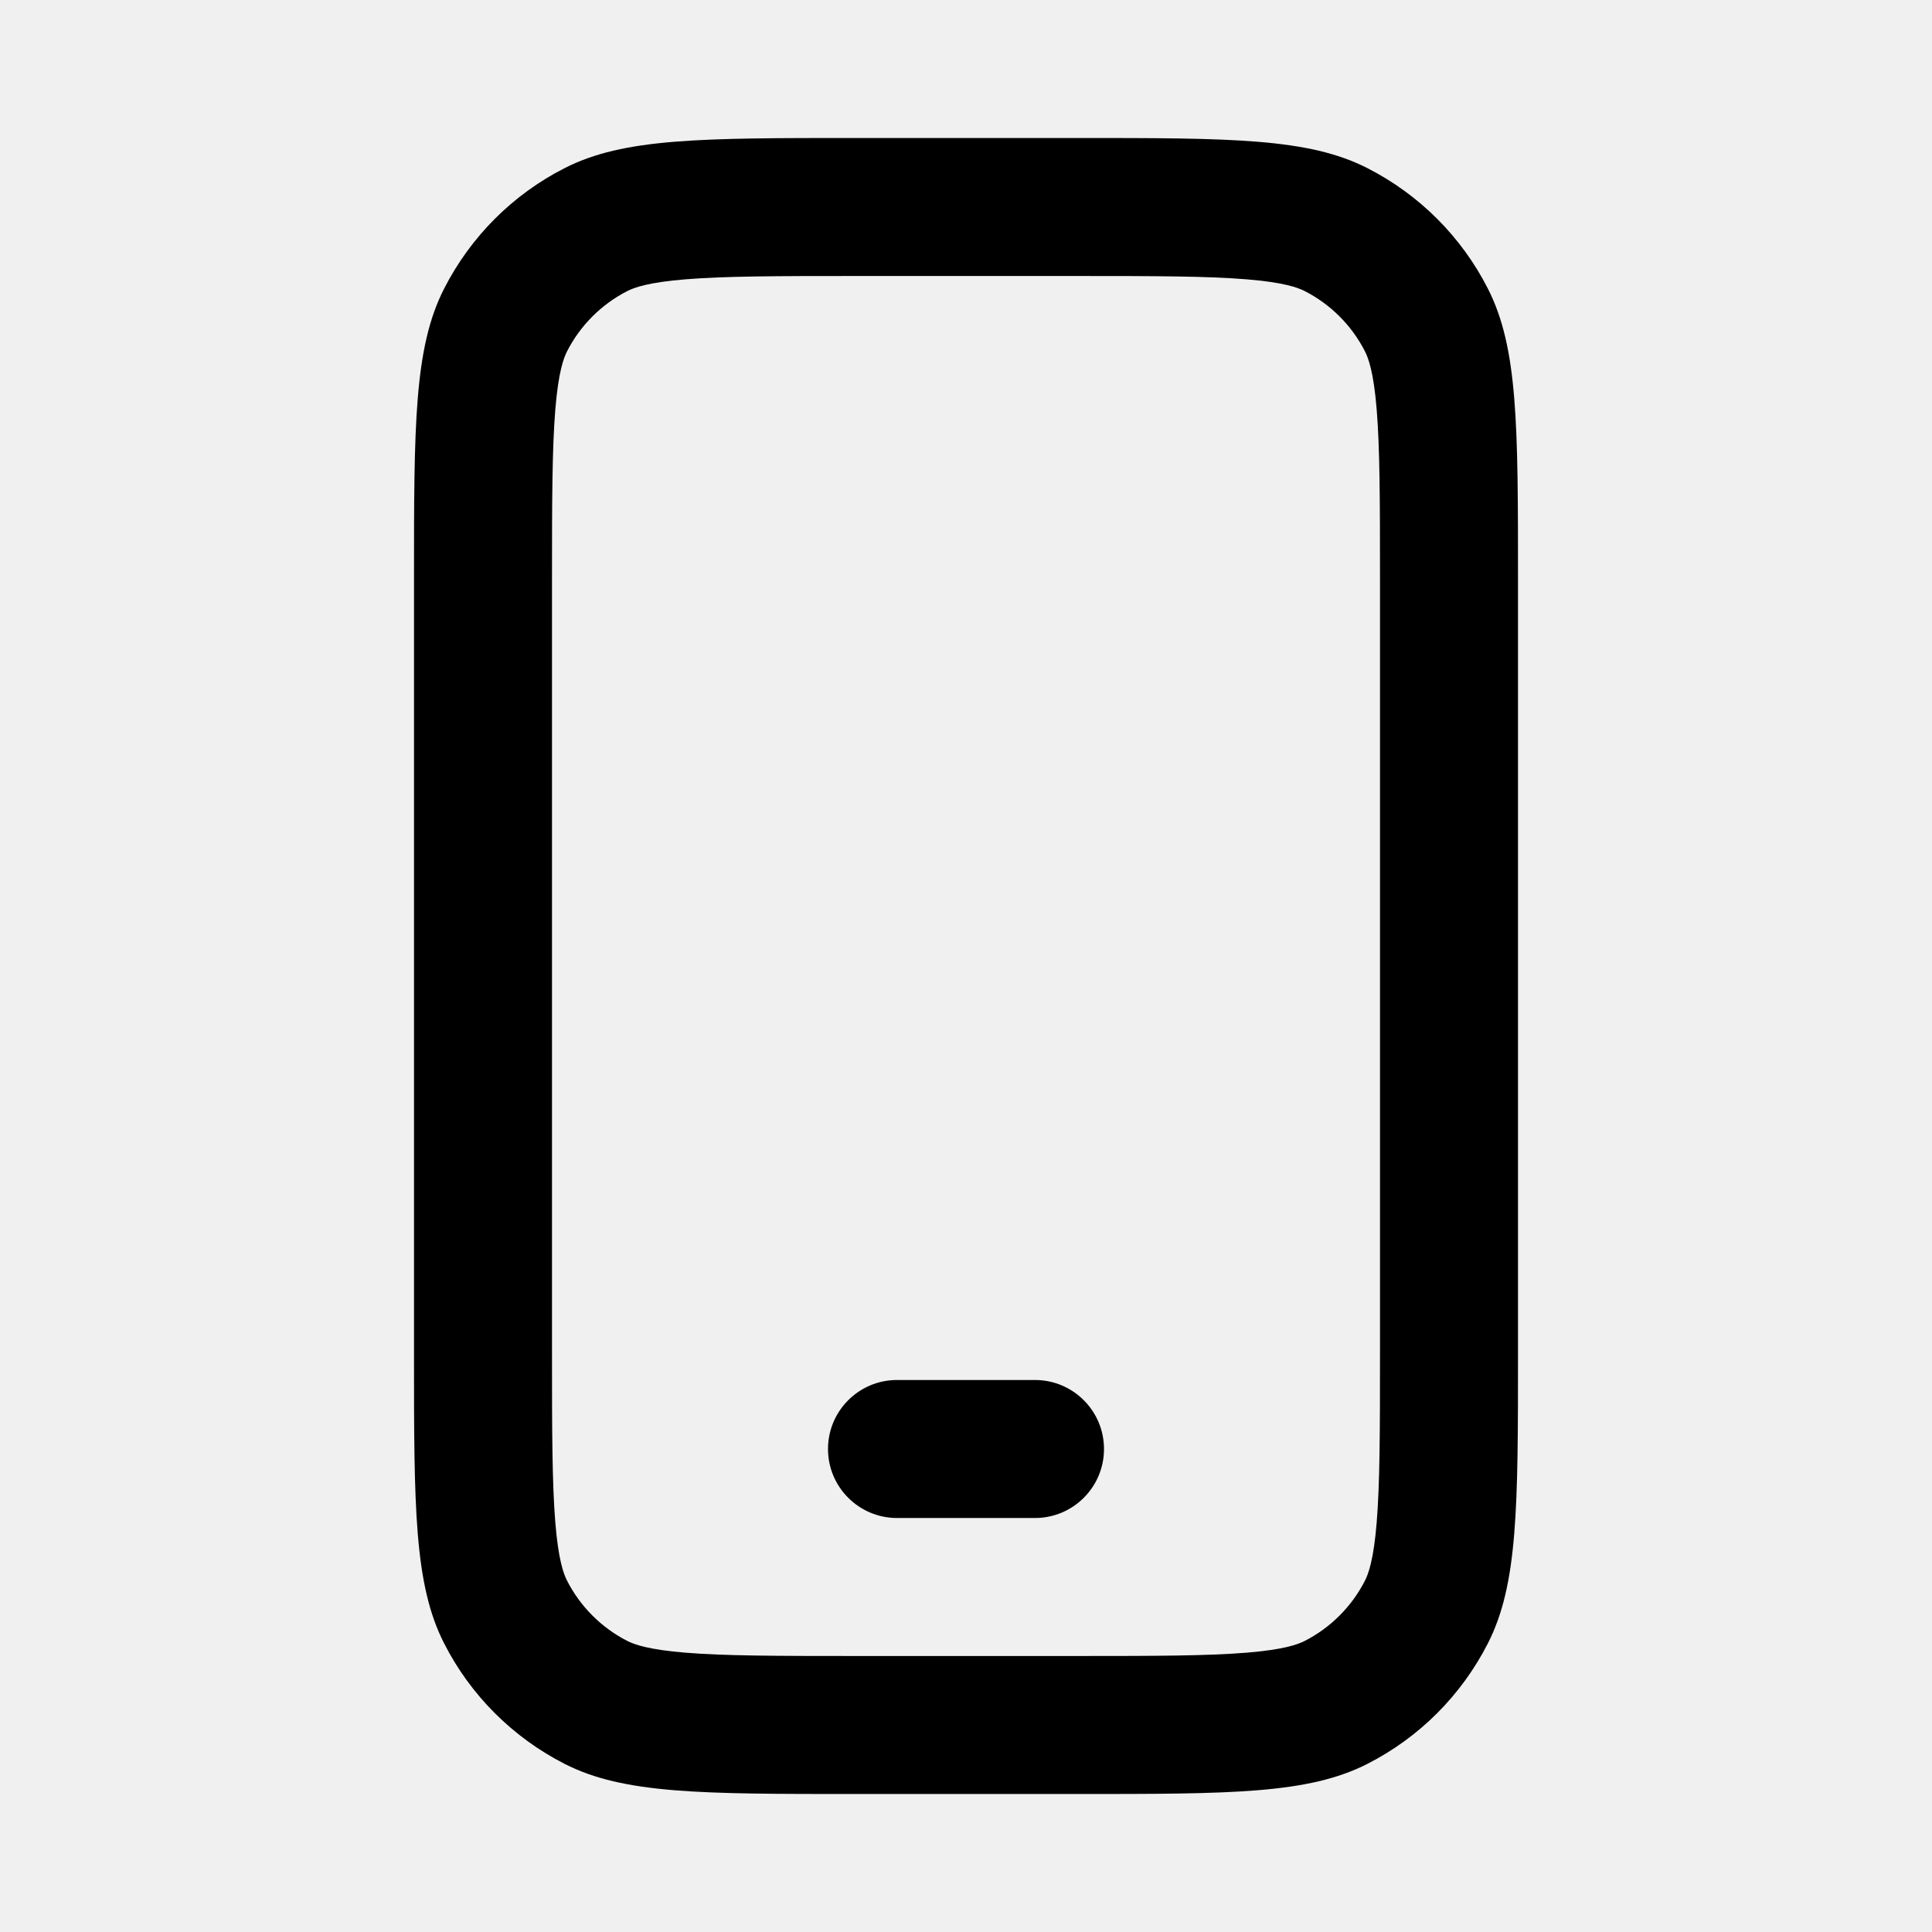
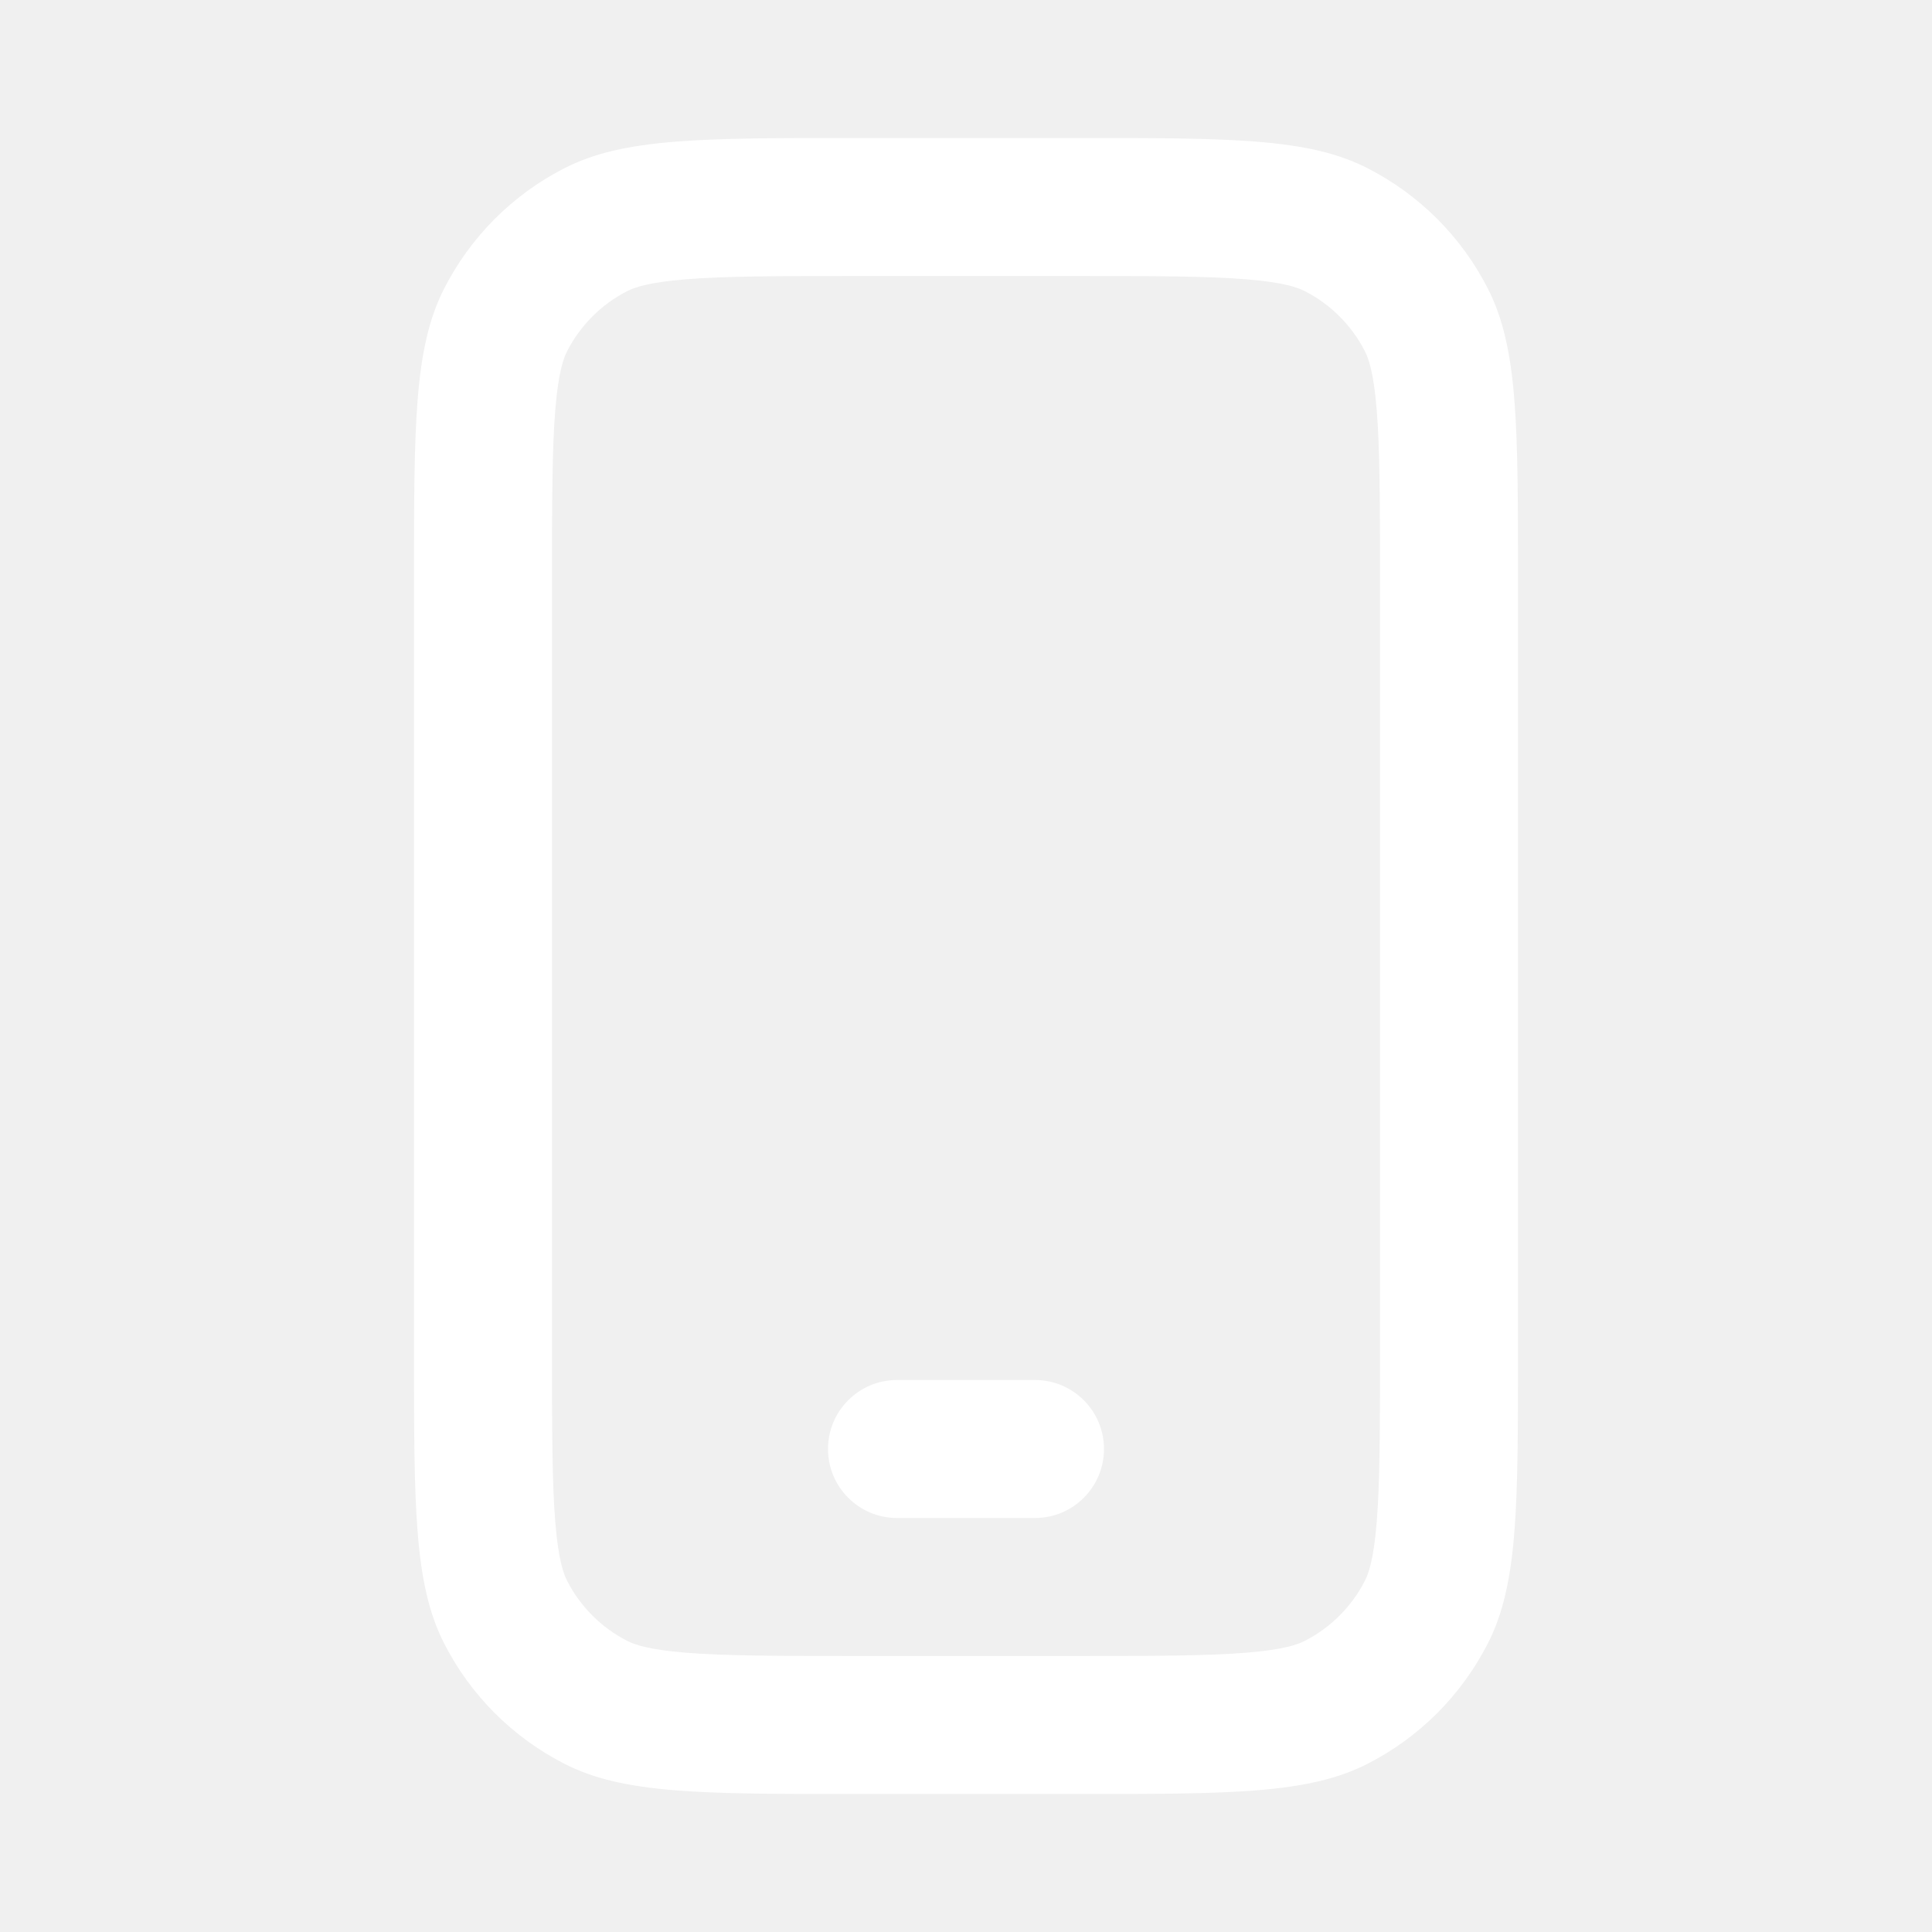
<svg xmlns="http://www.w3.org/2000/svg" fill="none" height="28" viewBox="0 0 28 28" width="28">
-   <g fill="currentColor">
+   <g fill="#FFFFFF">
    <path d="m13 20c-.552 0-1 .448-1 1s.448 1 1 1h2c.552 0 1-.448 1-1s-.448-1-1-1z" />
    <path clip-rule="evenodd" d="m6 8.4c0-2.24 0-3.36.436-4.216.384-.753.995-1.365 1.748-1.748.856-.436 1.976-.436 4.216-.436h3.2c2.24 0 3.36 0 4.216.436.753.384 1.365.995 1.748 1.748.436.856.436 1.976.436 4.216v11.2c0 2.24 0 3.36-.436 4.216-.384.753-.995 1.365-1.748 1.748-.856.436-1.976.436-4.216.436h-3.2c-2.24 0-3.36 0-4.216-.436-.753-.384-1.365-.995-1.748-1.748-.436-.856-.436-1.976-.436-4.216zm6.4-4.4h3.2c1.153 0 1.898.002 2.464.048.543.044.745.12.844.17.376.192.682.498.874.874.05.099.126.3.17.844.046.567.048 1.311.048 2.464v11.2c0 1.153-.002 1.898-.048 2.464-.044.543-.12.745-.17.844-.192.376-.498.682-.874.874-.099.05-.3.126-.844.17-.567.046-1.311.048-2.464.048h-3.2c-1.153 0-1.898-.002-2.464-.048-.543-.044-.745-.12-.844-.17-.376-.192-.682-.498-.874-.874-.05-.099-.126-.3-.17-.844-.046-.567-.048-1.311-.048-2.464v-11.2c0-1.153.002-1.898.048-2.464.044-.543.12-.745.17-.844.192-.376.498-.682.874-.874.099-.05.3-.126.844-.17.567-.046 1.311-.048 2.464-.048z" fill-rule="evenodd" />
  </g>
</svg>
